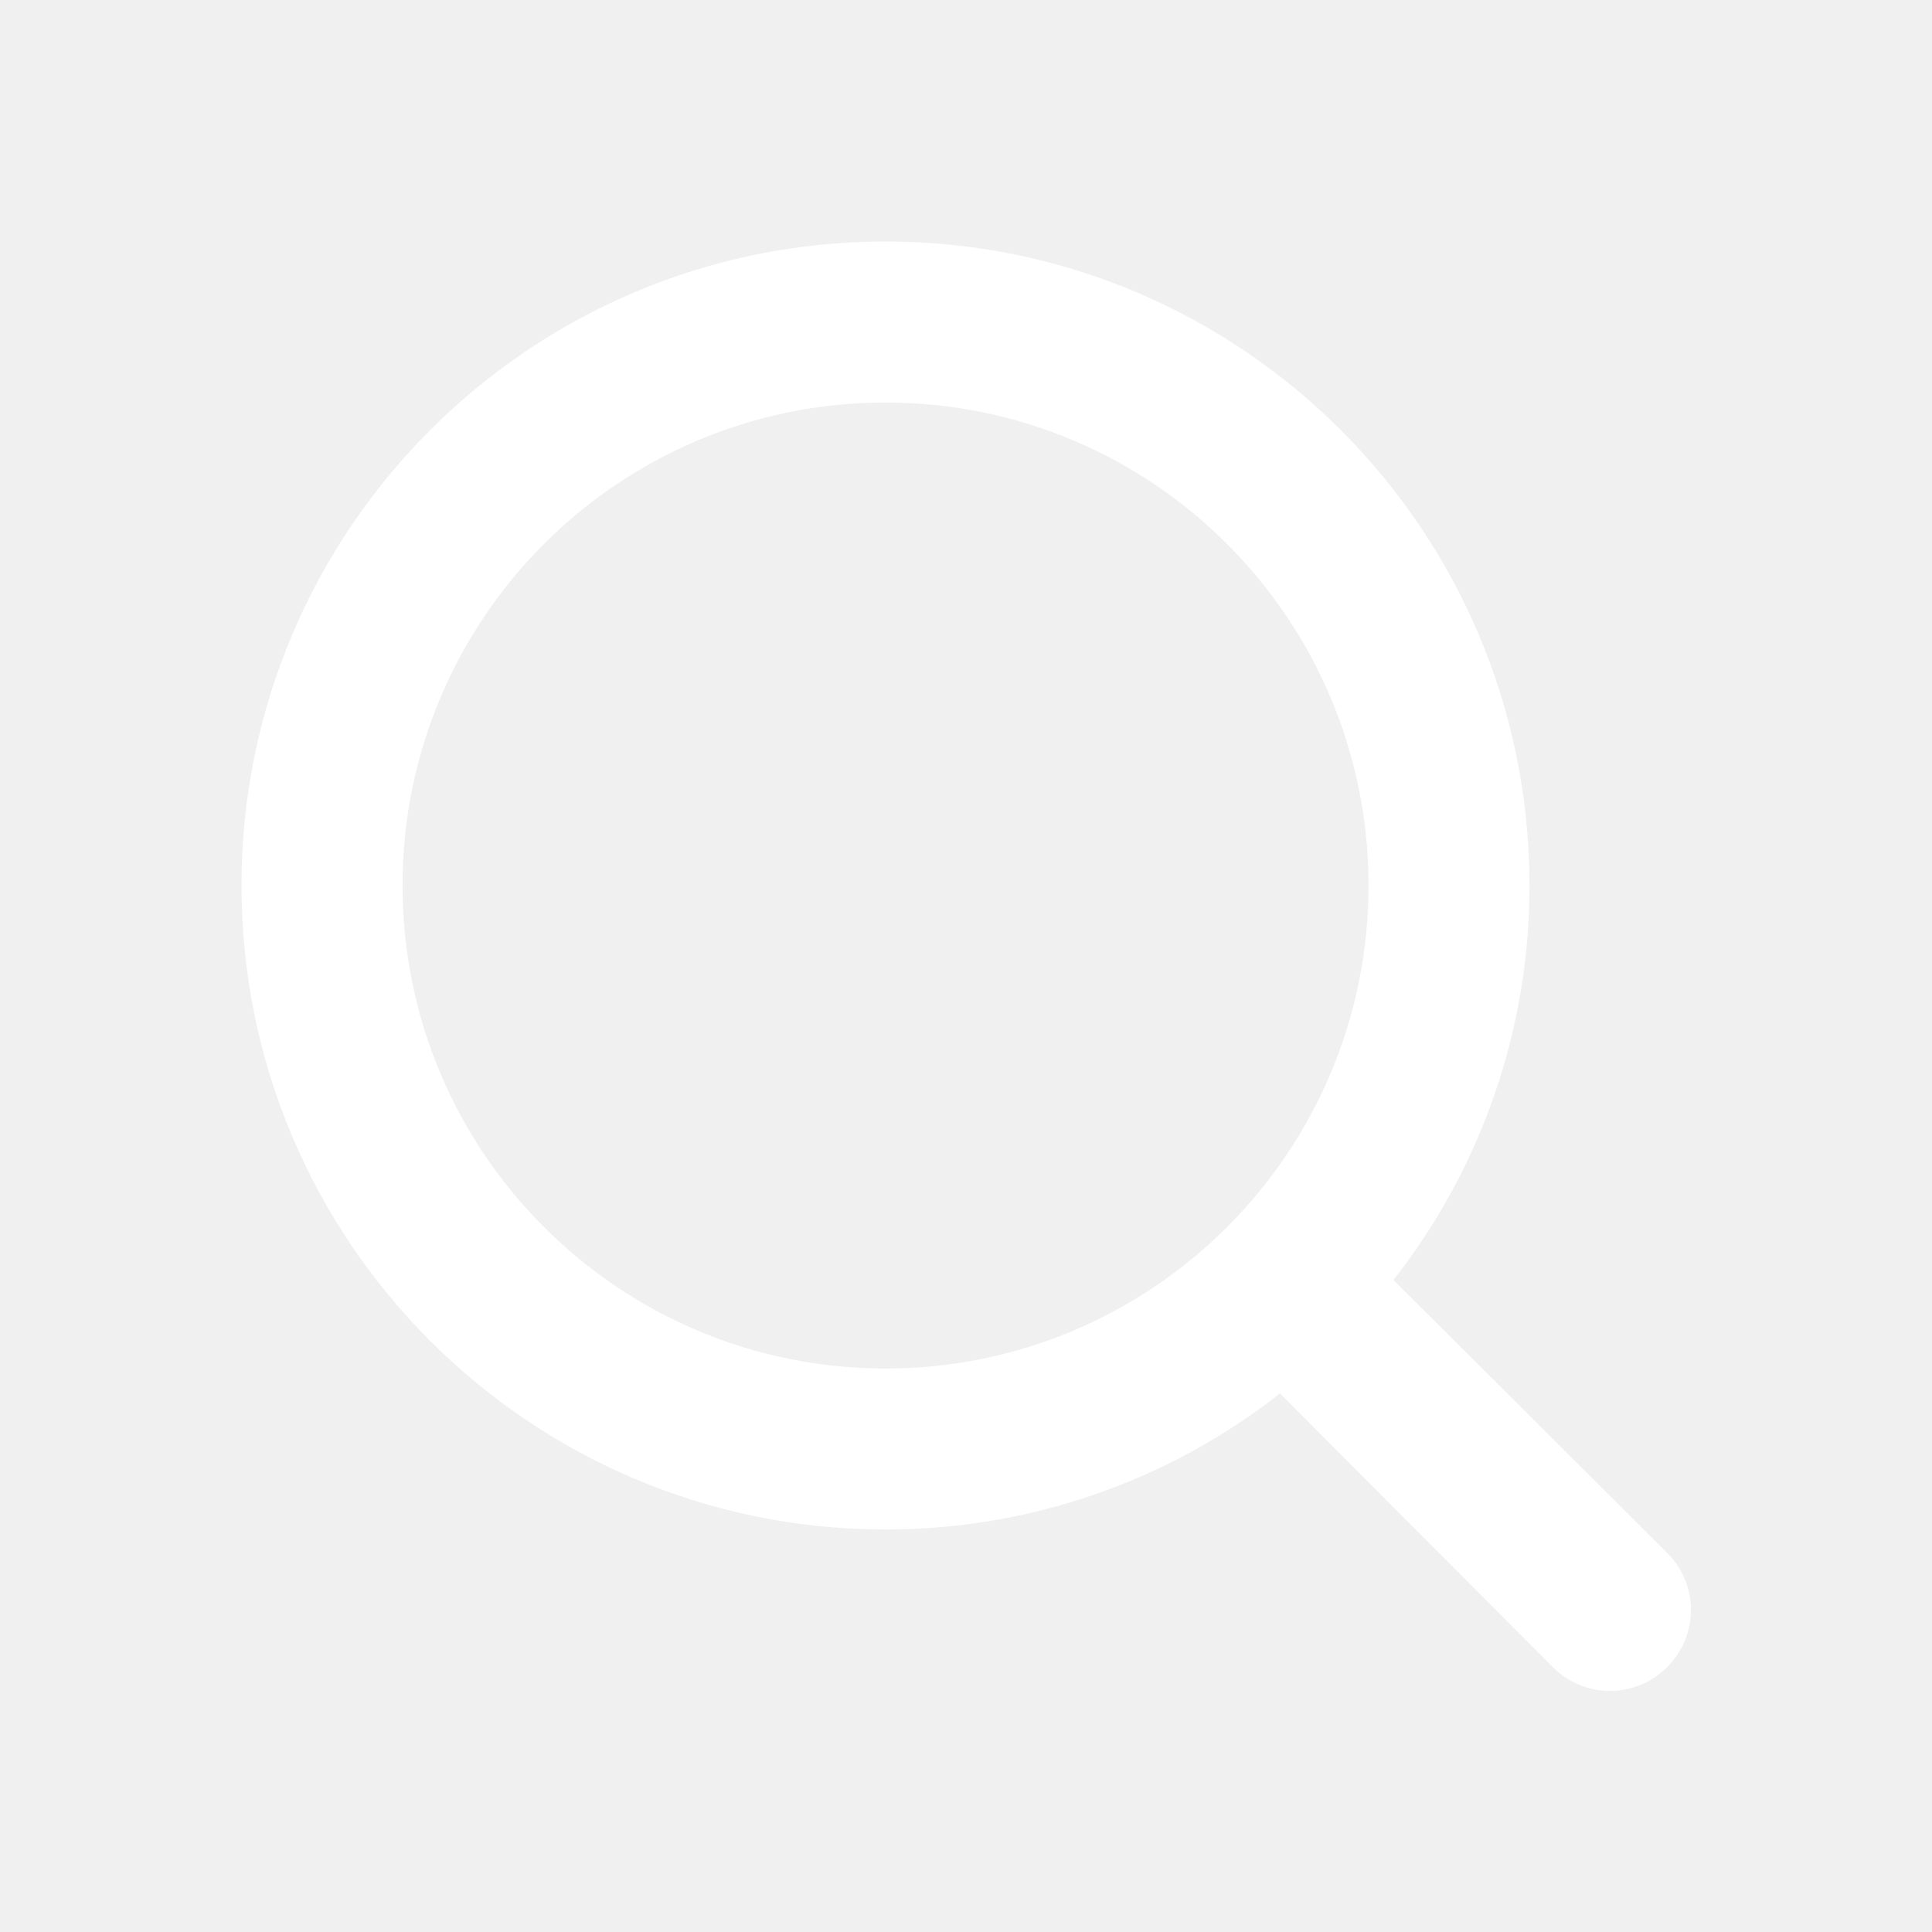
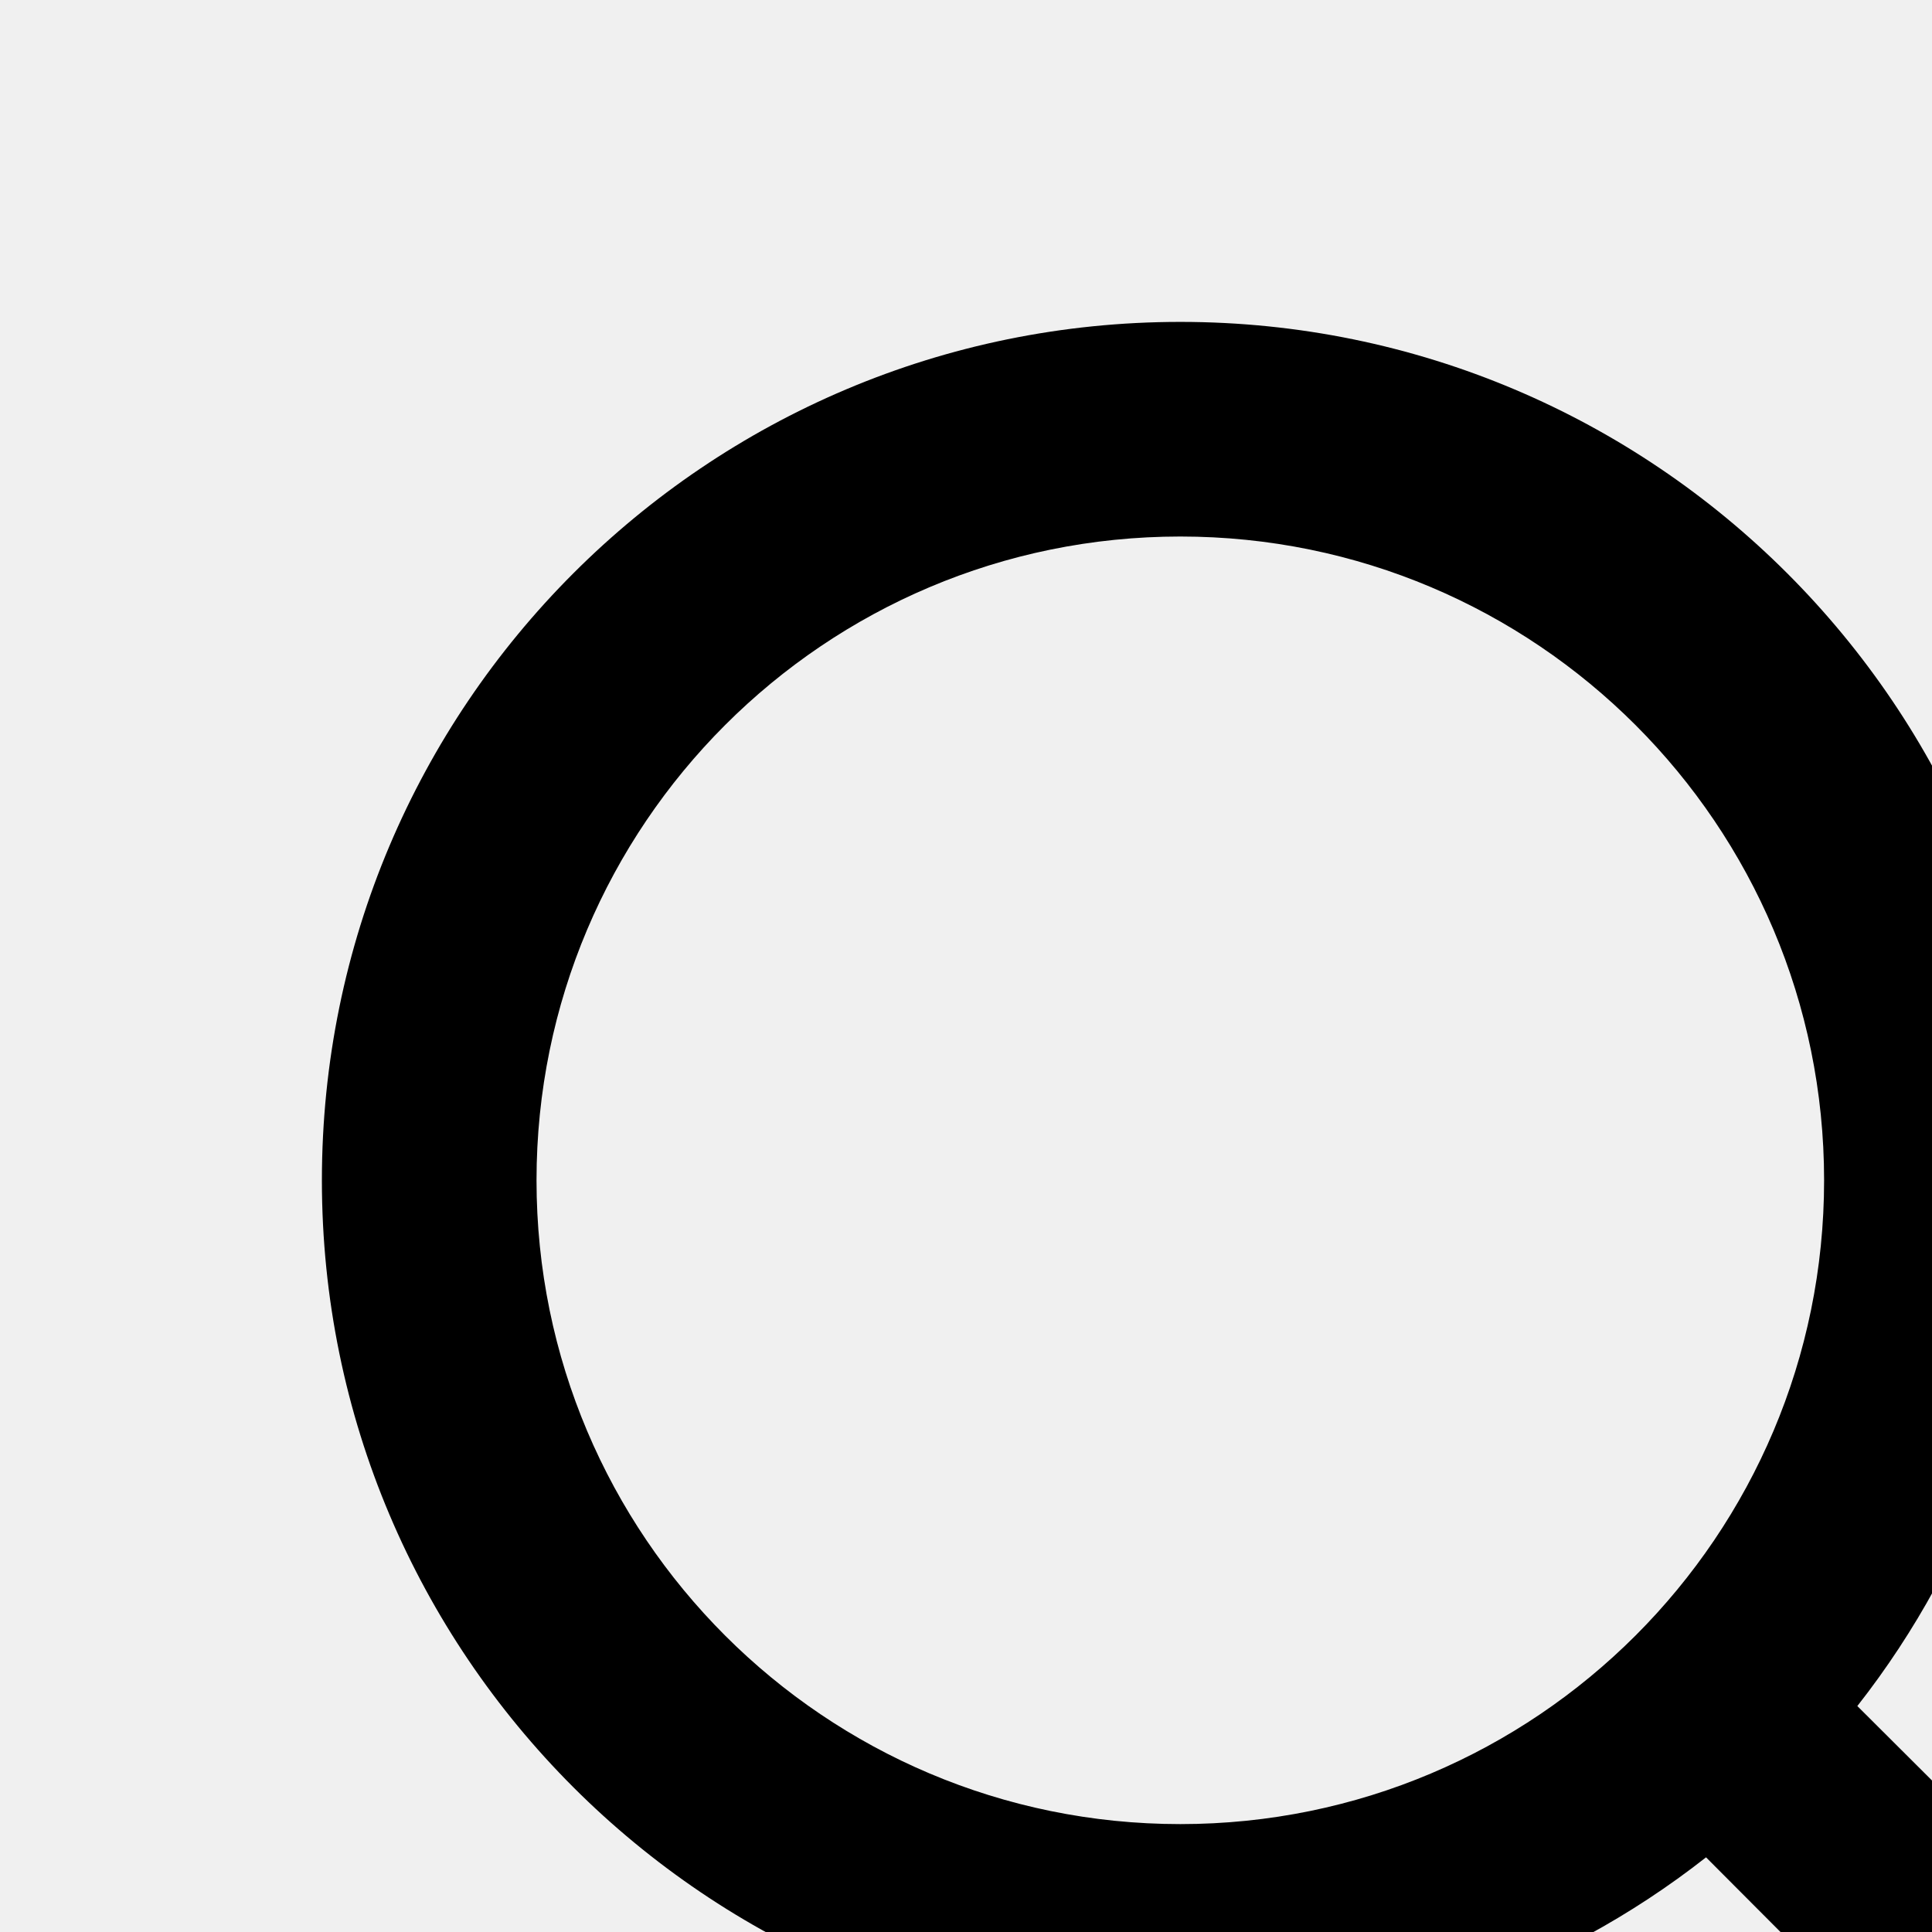
- <svg xmlns="http://www.w3.org/2000/svg" width="32" height="32">
-   <path d="M27.613 25.72 23.08 21.2a10.56 10.56 0 0 0 2.253-6.533C25.333 8.776 20.558 4 14.667 4S4 8.776 4 14.667c0 5.89 4.776 10.666 10.667 10.666A10.56 10.56 0 0 0 21.2 23.08l4.52 4.533a1.333 1.333 0 0 0 1.893 0 1.333 1.333 0 0 0 0-1.893ZM6.667 14.667a8 8 0 1 1 16 0 8 8 0 0 1-16 0Z" fill="#FFF" />
+ <svg xmlns="http://www.w3.org/2000/svg">
+   <path d="M27.613 25.72 23.08 21.2a10.56 10.56 0 0 0 2.253-6.533C25.333 8.776 20.558 4 14.667 4S4 8.776 4 14.667c0 5.89 4.776 10.666 10.667 10.666A10.56 10.56 0 0 0 21.2 23.08l4.52 4.533a1.333 1.333 0 0 0 1.893 0 1.333 1.333 0 0 0 0-1.893ZM6.667 14.667a8 8 0 1 1 16 0 8 8 0 0 1-16 0Z" fill="currentColor" />
</svg>
